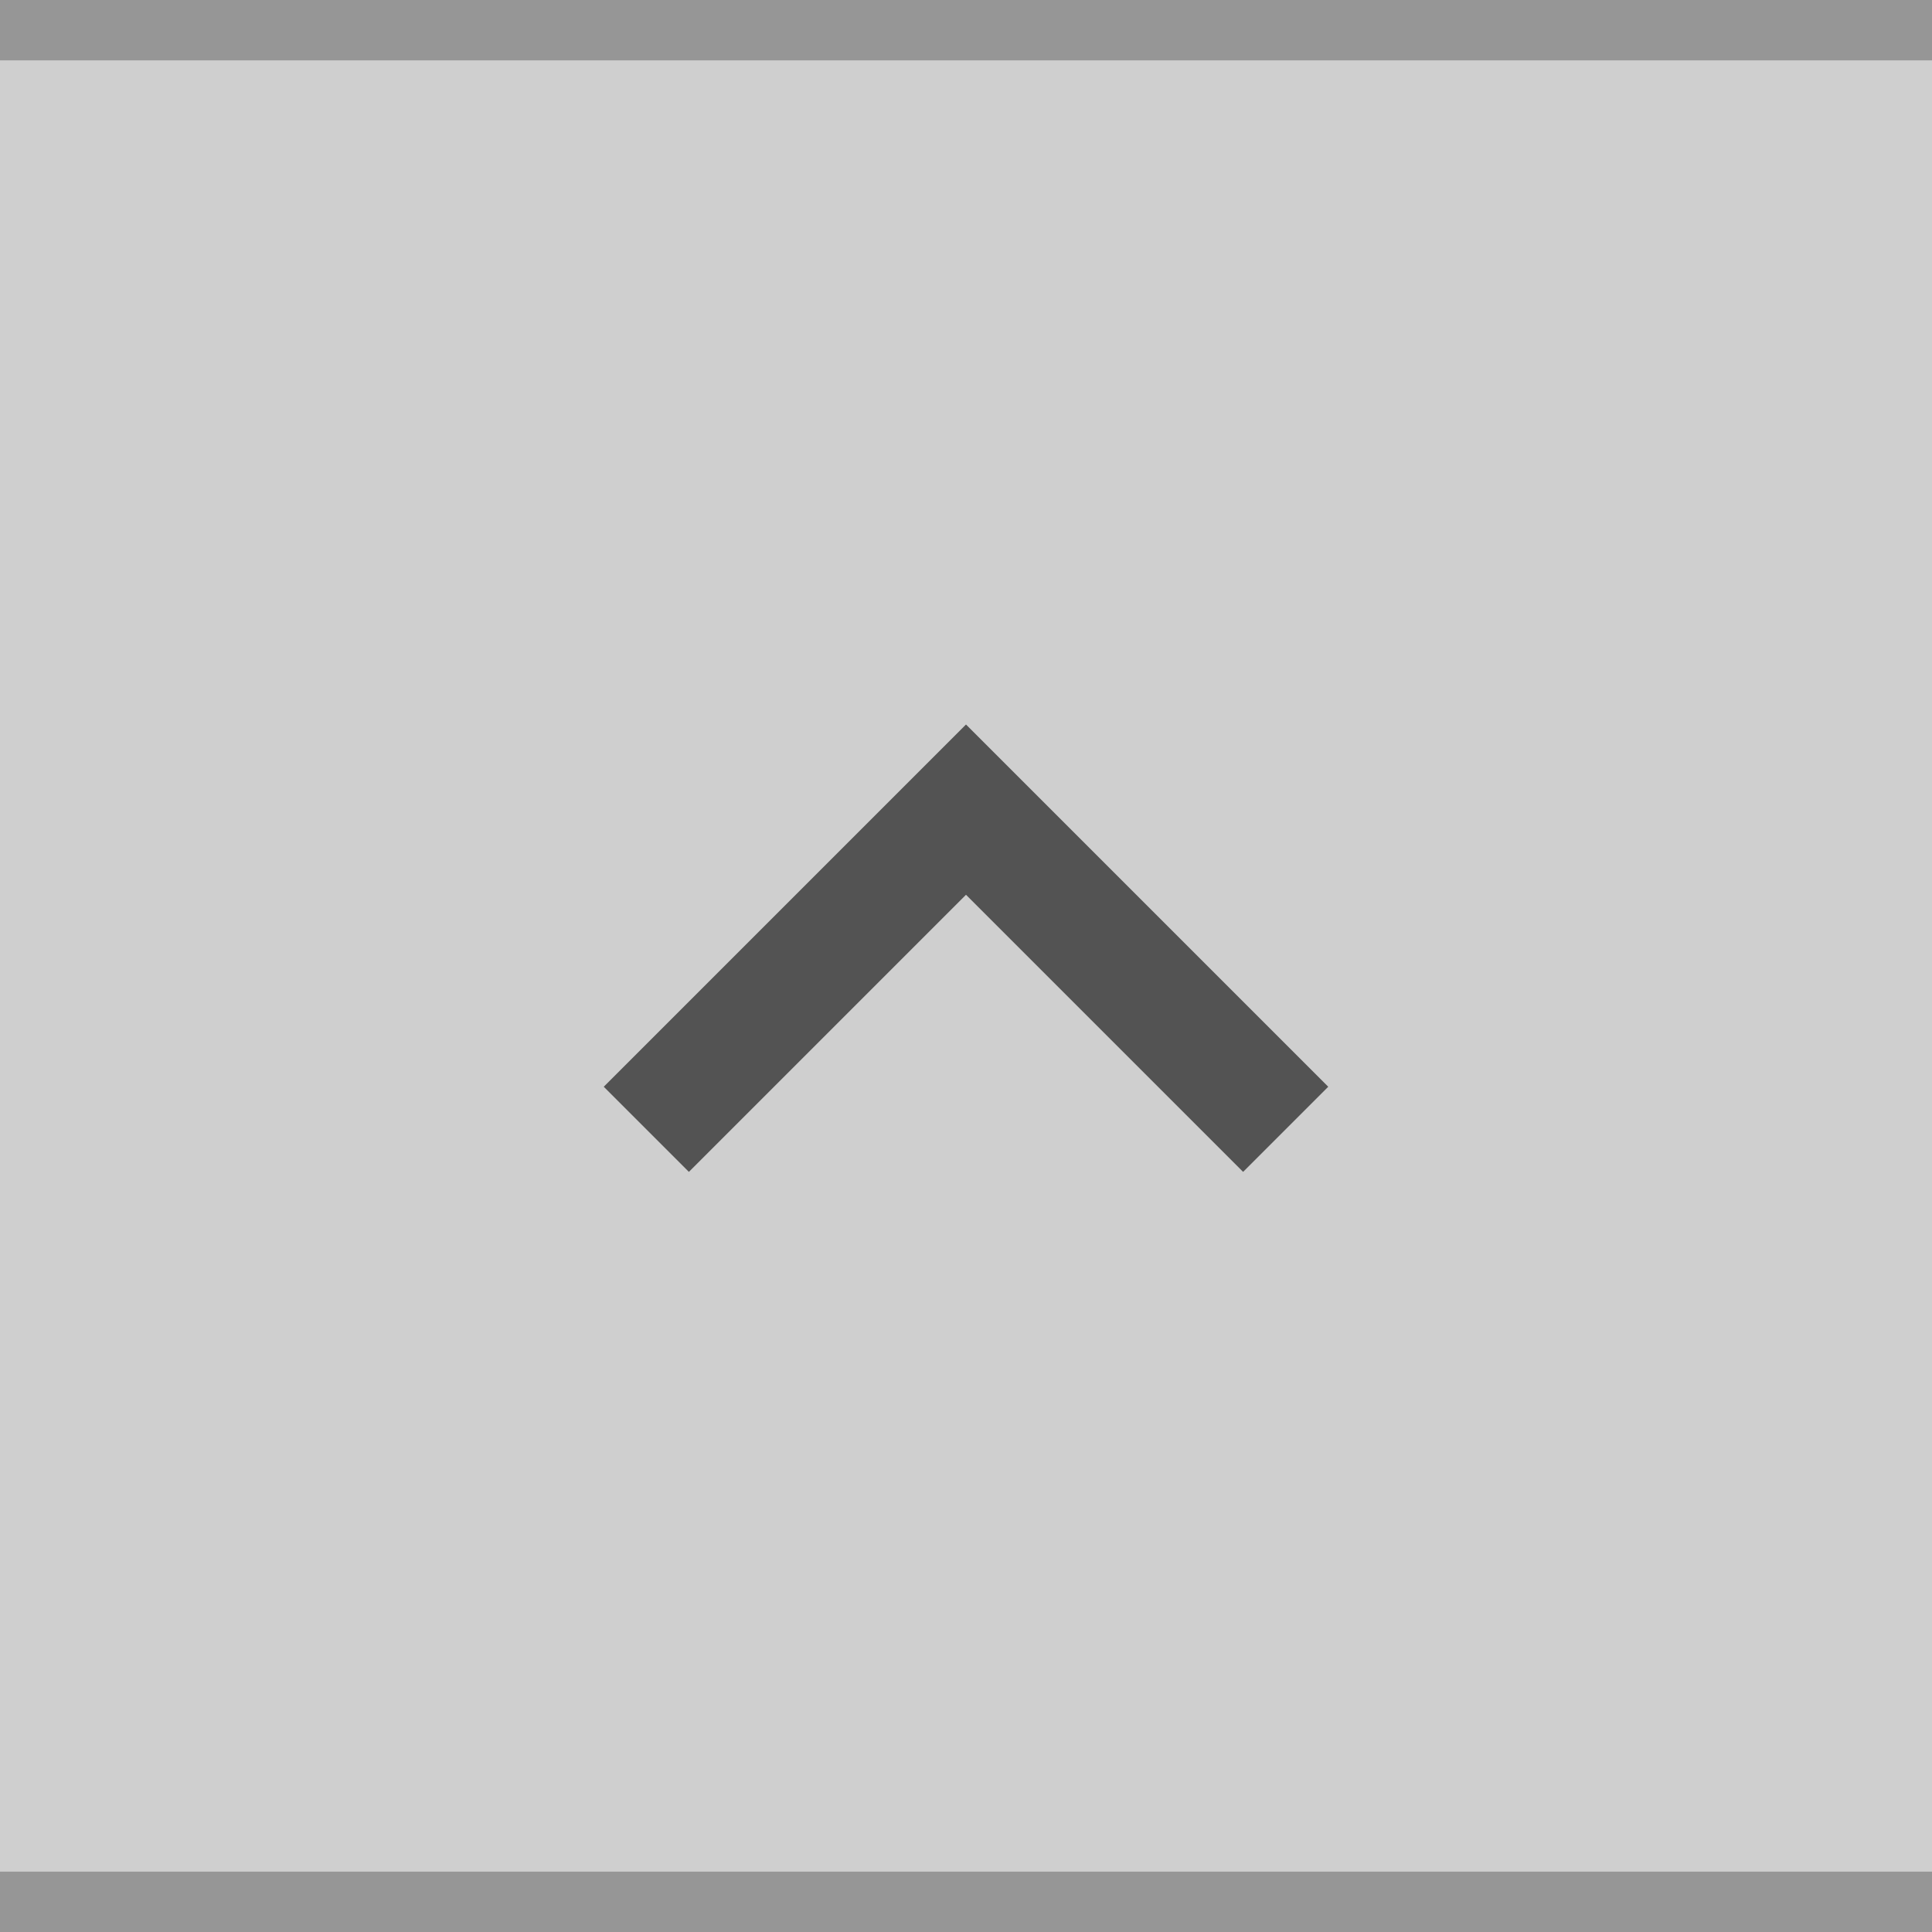
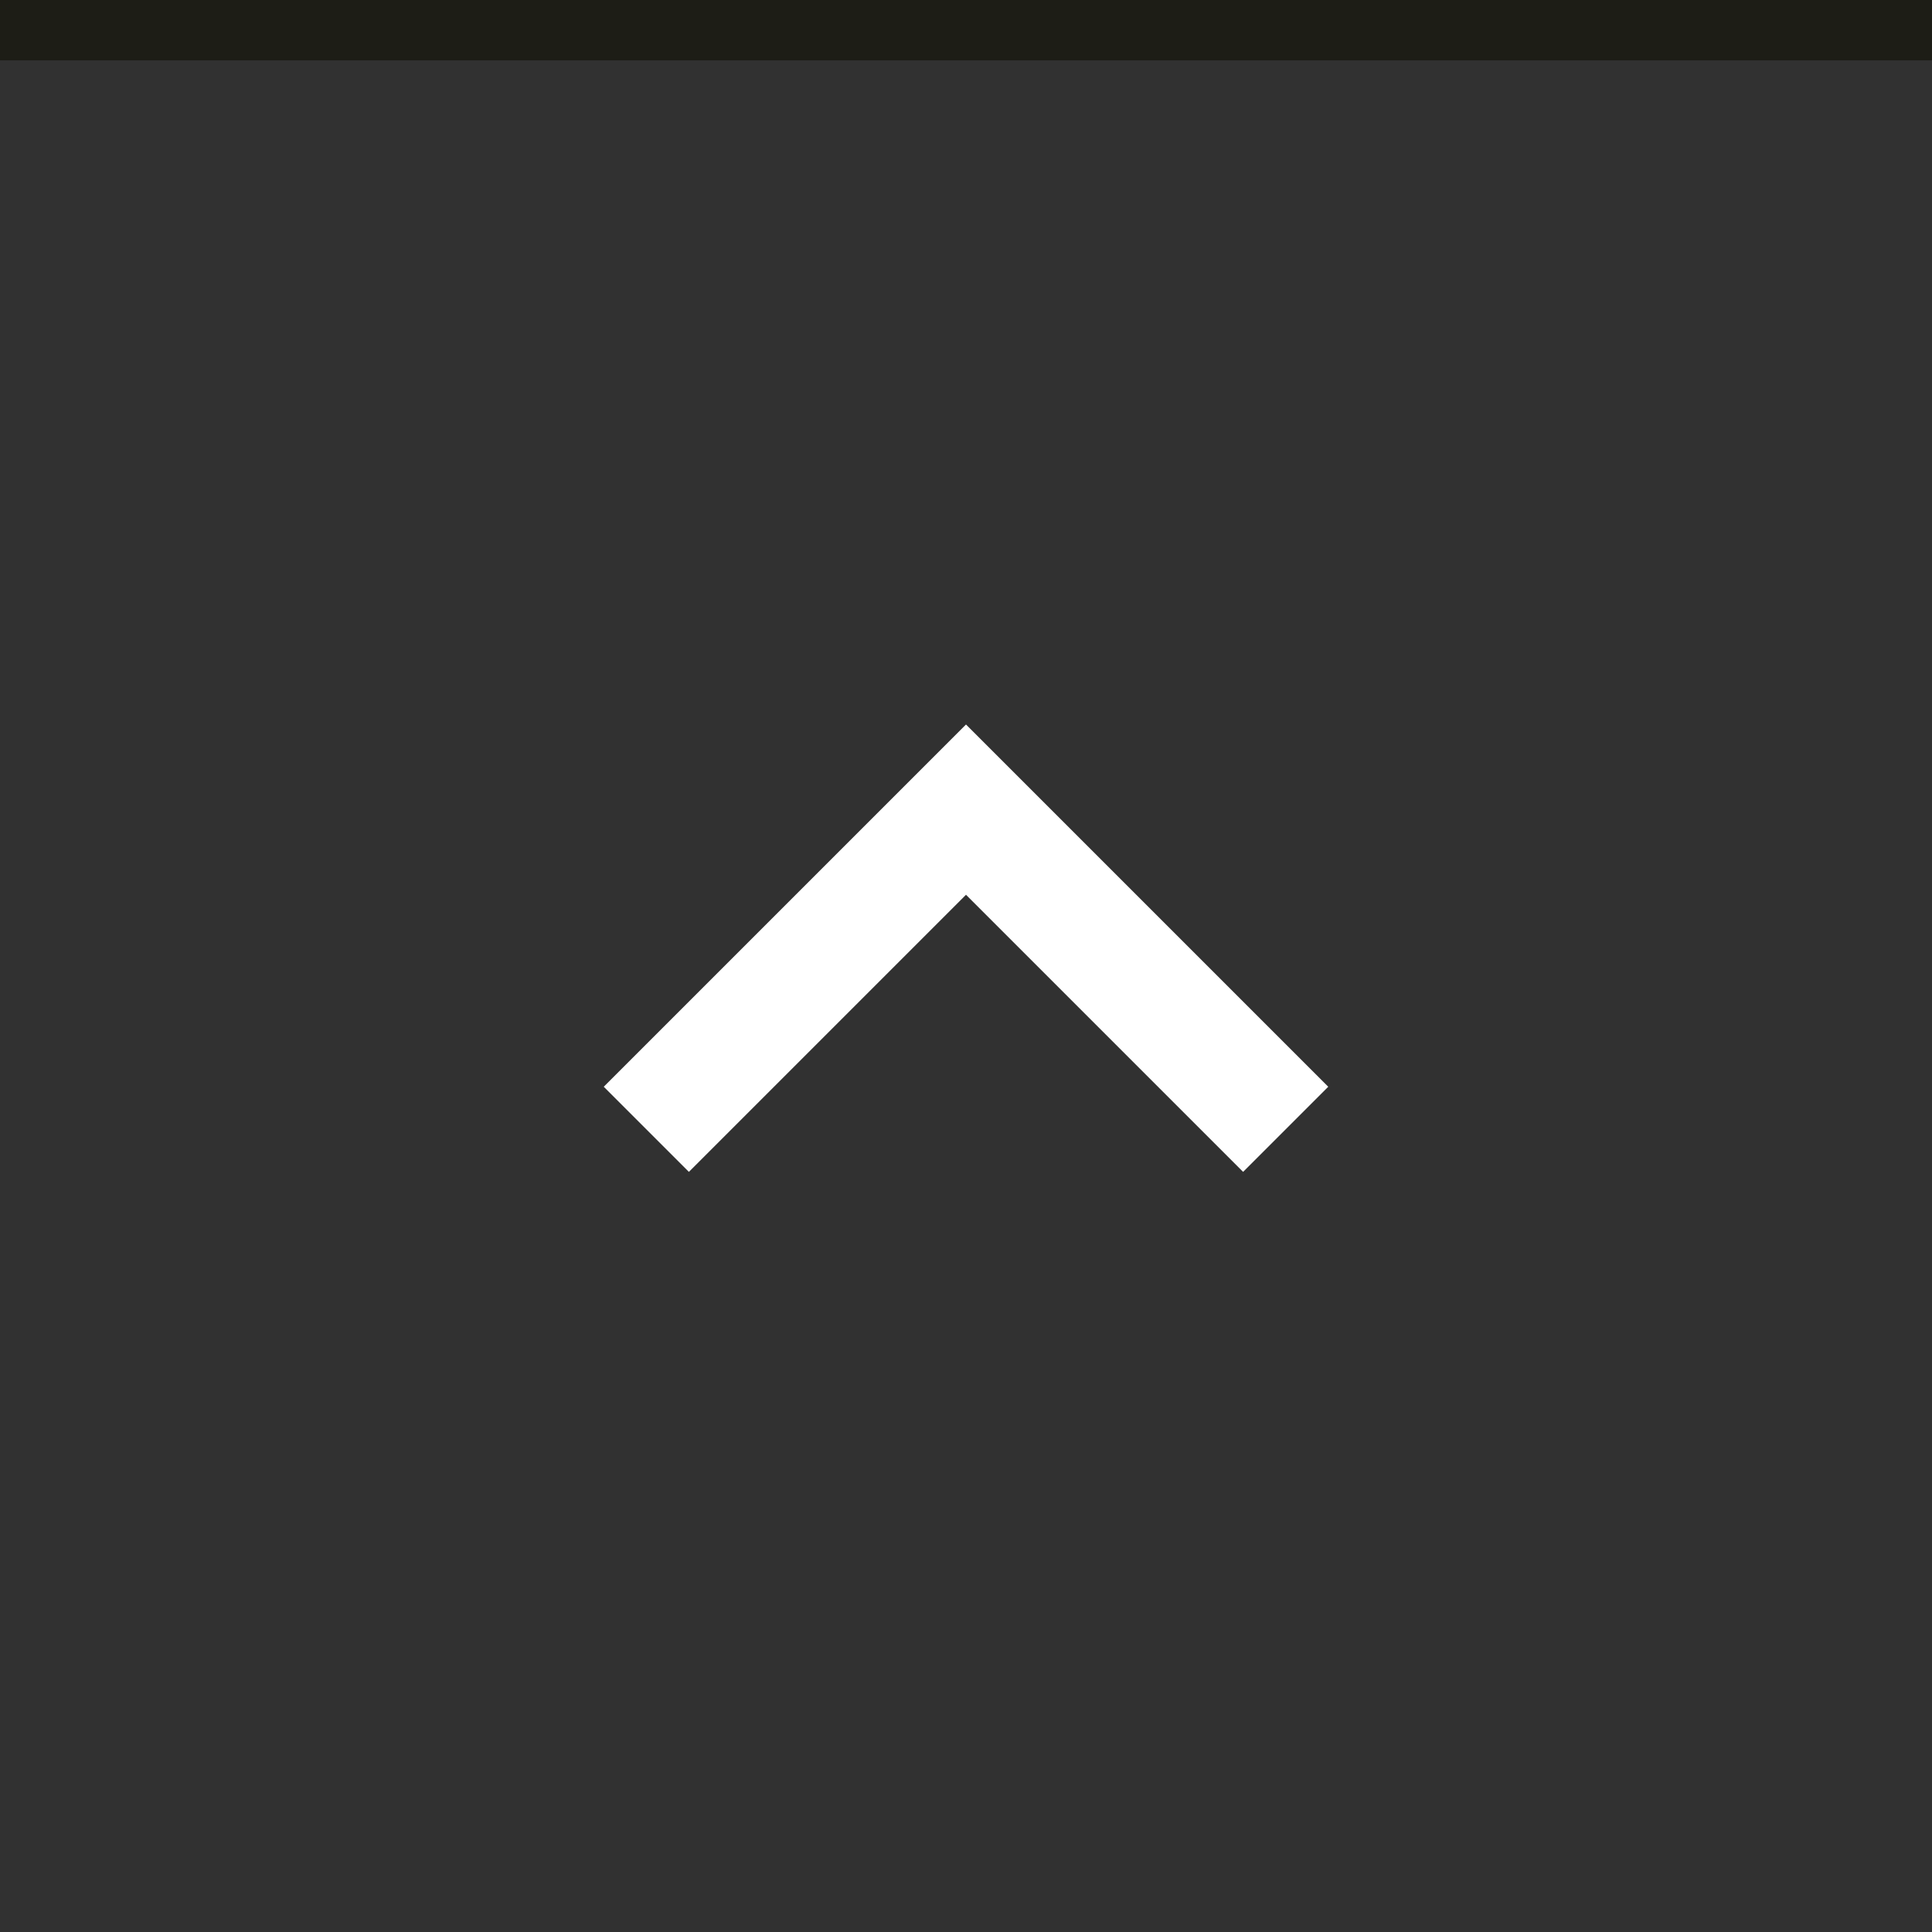
- <svg xmlns="http://www.w3.org/2000/svg" id="svg48" version="1.1" viewBox="0 0 32 32" height="32" width="32">
-   <defs id="defs52" />
-   <rect style="fill:#cfcfcf;fill-opacity:1" id="rect38" fill="#E0E0E0" height="32" width="32" />
-   <rect style="fill:#969696;fill-opacity:1" id="rect40" fill-opacity="0.4" fill="#FFFFFF" height="1" width="32" />
-   <g id="g46" opacity="0.6" fill="#000000">
-     <circle id="circle42" opacity="0" r="12" cy="16" cx="16" />
-     <path id="path44" d="m10 18 1.41 1.41 4.59-4.59 4.59 4.59 1.41-1.41-6-6z" />
+ <svg xmlns="http://www.w3.org/2000/svg" width="32" height="32" viewBox="0 0 32 32" version="1.1" id="svg66">
+   <defs id="defs70" />
+   <rect width="32" height="32" fill="#D6D6D6" id="rect56" style="fill:#313131;fill-opacity:1" />
+   <rect width="32" height="1" fill="#FFFFFF" fill-opacity="0.4" id="rect58" style="fill:#1d1d16;fill-opacity:1" />
+   <g style="fill:#ffffff;fill-opacity:1;opacity:1" fill="#000000" opacity="0.38" id="g64">
+     <circle style="fill:#ffffff;fill-opacity:1" cx="16" cy="16" r="12" opacity="0" id="circle60" />
+     <path style="fill:#ffffff;fill-opacity:1" d="m10 18 1.41 1.41 4.59-4.59 4.59 4.59 1.41-1.41-6-6z" id="path62" />
  </g>
-   <rect y="31" x="0" width="32" height="1" fill="#FFFFFF" fill-opacity="0.4" id="rect112" style="fill:#969696;fill-opacity:1" />
</svg>
